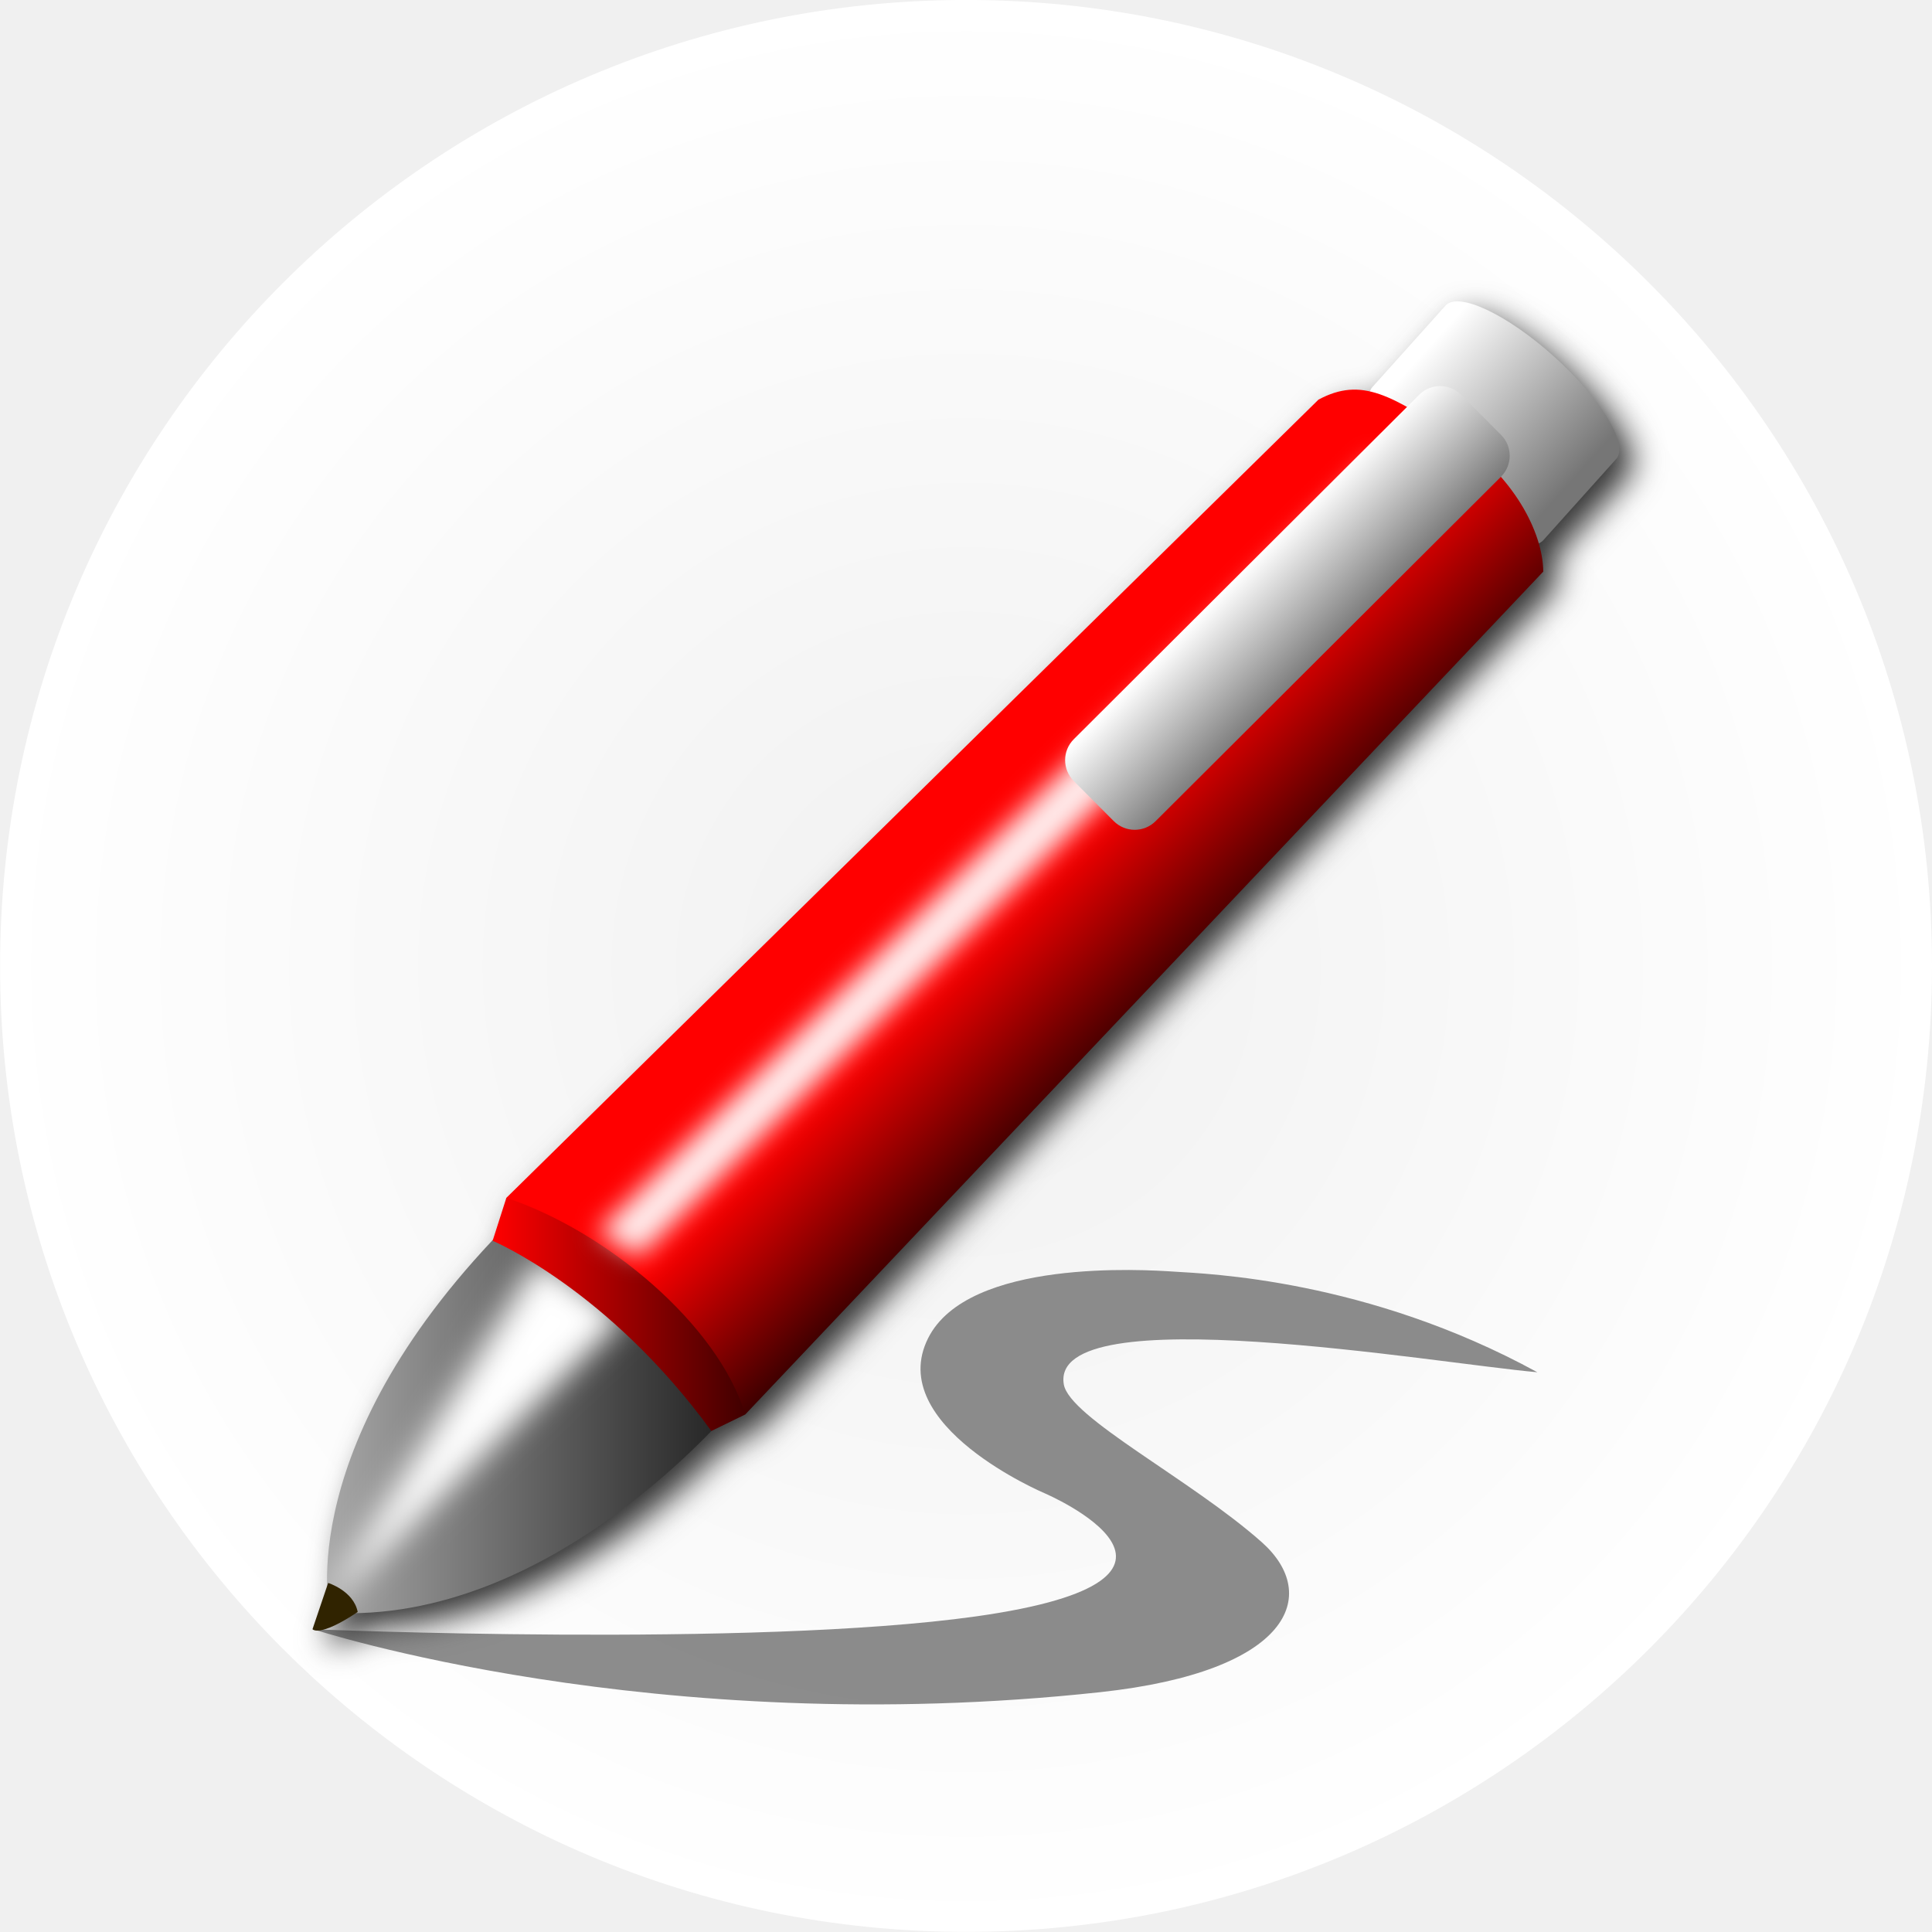
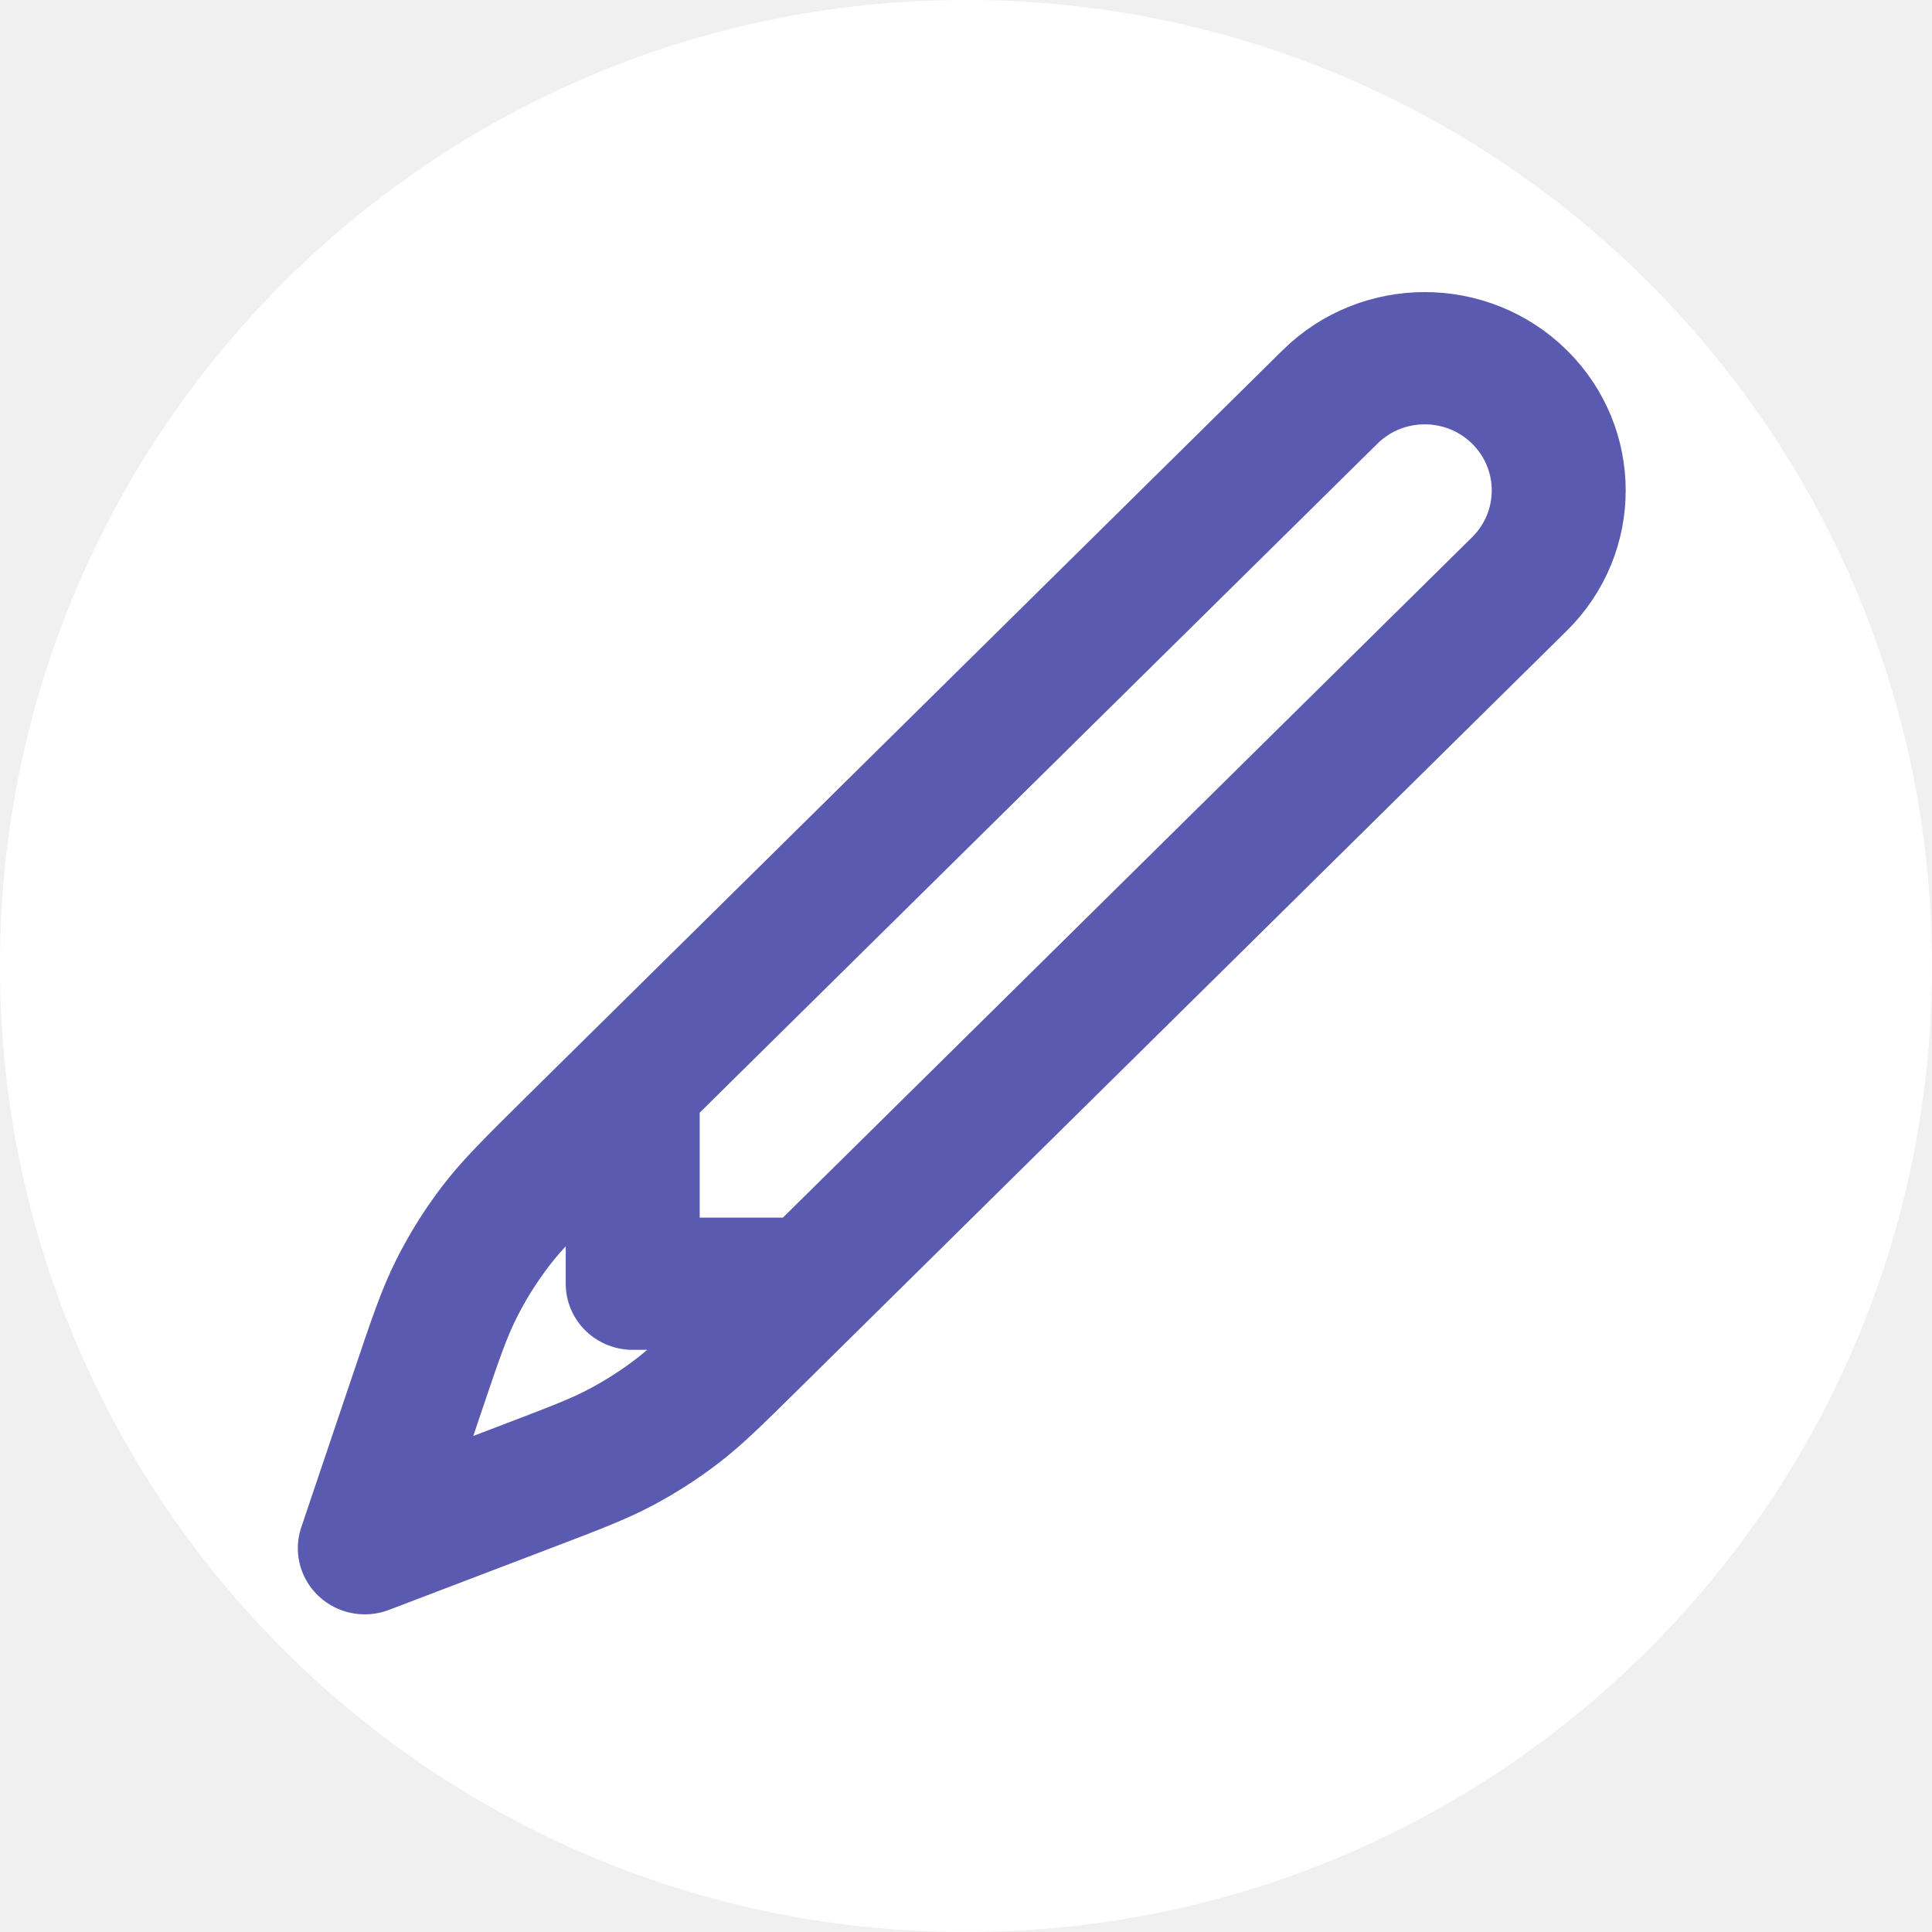
- <svg xmlns="http://www.w3.org/2000/svg" xmlns:xlink="http://www.w3.org/1999/xlink" width="42" height="42" viewBox="0 0 42 42" version="1.1" id="svg38508">
-   <defs id="defs38505">
-     <linearGradient id="gradientBackgroundCircle">
-       <stop style="stop-color:#ffffff;stop-opacity:0" offset="0" id="stop39510" />
-       <stop style="stop-color:#ffffff;stop-opacity:1" offset="1" id="stop39512" />
-     </linearGradient>
-     <radialGradient xlink:href="#gradientBackgroundCircle" id="radialGradient39516-8-7" cx="160.256" cy="201.691" fx="160.256" fy="201.691" r="7.276" gradientUnits="userSpaceOnUse" gradientTransform="matrix(0.7636364,0,0,0.7636364,36.02656,45.82022)" />
-     <filter style="color-interpolation-filters:sRGB" id="filter1048" x="-0.029" y="-0.029" width="1.069" height="1.068">
-       <feGaussianBlur stdDeviation="1.119" id="feGaussianBlur1050" />
-       <feOffset dx="1" dy="1" id="feOffset876" />
-     </filter>
-     <linearGradient xlink:href="#gradientStylusHolder" id="linearGradient11809" x1="110.361" y1="192.06" x2="117.926" y2="192.06" gradientUnits="userSpaceOnUse" gradientTransform="matrix(0.3077232,0,0,0.3077232,120.7681,143.1392)" />
-     <linearGradient id="gradientStylusHolder">
-       <stop style="stop-color:#a7a7a7;stop-opacity:1;" offset="0" id="stop9704" />
-       <stop style="stop-color:#212121;stop-opacity:1" offset="1" id="stop9706" />
-     </linearGradient>
-     <filter style="color-interpolation-filters:sRGB" id="filter12705-7" x="-0.124" y="-0.1" width="1.249" height="1.2">
-       <feGaussianBlur stdDeviation="0.274" id="feGaussianBlur12707-6" />
-     </filter>
-     <linearGradient xlink:href="#gradientBody" id="linearGradient12481" x1="113.455" y1="190.967" x2="118.71" y2="190.967" gradientUnits="userSpaceOnUse" gradientTransform="matrix(0.3077232,0,0,0.3077232,120.7681,143.1392)" />
-     <linearGradient id="gradientBody">
-       <stop style="stop-color:#ff0000;stop-opacity:1" offset="0" id="stop6588" />
-       <stop style="stop-color:#2b0000;stop-opacity:1" offset="1" id="stop6590" />
-     </linearGradient>
-     <linearGradient xlink:href="#gradientButtonAndPin" id="linearGradient8002" gradientUnits="userSpaceOnUse" gradientTransform="matrix(0.2205807,0,0,0.2205807,225.3879,0.08238655)" x1="115.951" y1="174.197" x2="121.063" y2="174.197" />
-     <linearGradient id="gradientButtonAndPin">
-       <stop style="stop-color:#ffffff;stop-opacity:1" offset="0" id="stop6886" />
-       <stop style="stop-color:#767676;stop-opacity:1" offset="1" id="stop6888" />
-     </linearGradient>
-     <linearGradient xlink:href="#gradientBody" id="linearGradient6594-9" x1="106.144" y1="128.428" x2="108.696" y2="130.979" gradientUnits="userSpaceOnUse" gradientTransform="matrix(0.3077232,0,0,0.3077232,126.4418,159.5023)" />
-     <filter style="color-interpolation-filters:sRGB" id="filter40862-5" x="-0.036" y="-0.038" width="1.072" height="1.076">
-       <feGaussianBlur stdDeviation="0.236" id="feGaussianBlur40864-4" />
-     </filter>
-     <linearGradient xlink:href="#gradientButtonAndPin" id="linearGradient6790" x1="215.252" y1="34.827" x2="217.523" y2="34.805" gradientUnits="userSpaceOnUse" gradientTransform="matrix(0.3077232,0,0,0.3077232,186.6322,15.46807)" />
-   </defs>
-   <g id="layer1" transform="translate(-152.8475,-194.2822)">
-     <g id="g1275" transform="matrix(3.779527,0,0,3.779527,-424.8438,-540.0127)">
-       <circle style="display:inline;fill:url(#radialGradient39516-8-7);fill-opacity:1;stroke-width:0.012;stroke-linecap:round;stroke-linejoin:round" id="path38960-7-4" cx="158.404" cy="199.838" r="5.556" />
-       <path style="fill:#7a7a7a;fill-opacity:0.867;stroke:none;stroke-width:0.165;stroke-linecap:round;stroke-linejoin:round;stroke-miterlimit:4;stroke-dasharray:none;stroke-opacity:1" d="m 110.089,196.651 c 0,0 5.723,2.09 13.252,1.18 3.201,-0.387 3.712,-1.819 2.714,-2.806 -1.187,-1.172 -3.239,-2.334 -3.331,-2.955 -0.244,-1.65 6.265,-0.391 7.967,-0.225 -2.868,-1.746 -5.568,-1.843 -6.101,-1.882 -0.511,-0.038 -3.478,-0.248 -4.149,1.246 -0.736,1.636 1.962,2.901 1.962,2.901 0,0 3.354,1.599 -1.16,2.304 -3.771,0.589 -11.154,0.239 -11.154,0.239 z" id="path12742-7" transform="matrix(0.3418901,0,0,0.3073863,117.0081,143.2046)" />
-       <path id="path1011" style="mix-blend-mode:normal;fill:#333333;fill-opacity:1;stroke:none;stroke-width:1.091px;stroke-linecap:butt;stroke-linejoin:miter;stroke-opacity:1;filter:url(#filter1048)" d="m -25.039,2.119 c -0.369,-5.738e-4 -0.656,0.096 -0.84,0.301 l -5.17,5.76 c -0.081,0.09 -0.138,0.197 -0.174,0.32 -1.215,-0.276 -2.344,-0.122 -3.639,0.576 l -57.369,56.383 -0.955,2.977 c -10.707,11.355 -11.802,20.605 -11.703,24.428 l -1.037,3.066 c 0,0 0.439,0.601 3.07,-1.133 11.743,-0.236 21.552,-9.177 25.111,-12.871 l 0.004,-0.002 2.389,-1.168 56.371,-59.539 c -0.007,-0.617 -0.12,-1.291 -0.324,-1.992 0.129,-0.05 0.237,-0.121 0.322,-0.217 L -13.813,13.248 c 0.904,-1.008 -1.06,-4.235 -4.402,-7.234 -2.663,-2.39 -5.375,-3.892 -6.824,-3.895 z" transform="matrix(0.08141844,0,0,0.08141844,163.2692,195.8429)" />
-       <path style="fill:url(#linearGradient11809);fill-opacity:1;stroke:none;stroke-width:0.089px;stroke-linecap:butt;stroke-linejoin:miter;stroke-opacity:1" d="m 154.744,203.558 c 0,0 -0.227,-0.982 1.051,-2.26 1.278,-1.278 1.261,1.087 1.261,1.087 0,0 -1.037,1.249 -2.312,1.173 z" id="path9606" />
-       <path style="fill:#ffffff;fill-opacity:1;stroke:none;stroke-width:0.265px;stroke-linecap:butt;stroke-linejoin:miter;stroke-opacity:1;filter:url(#filter12705-7)" d="m 109.869,196.123 3.798,-6.57 1.488,1.106 -5.286,5.465 z" id="path12389-5" transform="matrix(0.3341322,0,0,0.3133411,117.9652,142.117)" />
-       <path style="fill:#302300;fill-opacity:1;stroke:none;stroke-width:0.081px;stroke-linecap:butt;stroke-linejoin:miter;stroke-opacity:1" d="m 154.735,203.387 c 0,0 0.146,0.045 0.17,0.167 -0.223,0.149 -0.26,0.099 -0.26,0.099 z" id="path38159-5" />
-       <path style="fill:url(#linearGradient12481);fill-opacity:1;stroke:none;stroke-width:0.081px;stroke-linecap:butt;stroke-linejoin:miter;stroke-opacity:1" d="m 155.76,201.172 -0.079,0.247 c 0,0 0.663,0.277 1.258,1.094 0.502,0.689 0,0 0,0 l 0.195,-0.095 -0.079,-0.996 -0.942,-0.239 z" id="path12399" />
-       <rect style="fill:url(#linearGradient8002);fill-opacity:1;stroke:none;stroke-width:0.036;stroke-linecap:round;stroke-linejoin:round" id="rect7697" width="1.32" height="1.028" x="250.878" y="38.076" ry="0.199" transform="rotate(41.90244)" rx="0.66" />
-       <path style="fill:url(#linearGradient6594-9);fill-opacity:1;stroke:none;stroke-width:0.081px;stroke-linecap:butt;stroke-linejoin:miter;stroke-opacity:1" d="m 155.76,201.172 4.671,-4.591 c 0.249,-0.134 0.423,-0.024 0.792,0.22 0.327,0.216 0.499,0.539 0.501,0.769 l -4.59,4.848 c -0.158,-0.521 -0.804,-1.057 -1.374,-1.246 z" id="path55-2-5" />
-       <path style="mix-blend-mode:normal;fill:#ffffff;fill-opacity:0.923;stroke:none;stroke-width:0.265px;stroke-linecap:butt;stroke-linejoin:miter;stroke-opacity:1;filter:url(#filter40862-5)" d="m 132.266,204.414 0.773,0.466 14.865,-14.596 -1.083,-0.301 z" id="path40464-3" transform="matrix(0.3077232,0,0,0.3077232,115.5822,138.4651)" />
-       <rect style="fill:url(#linearGradient6790);fill-opacity:1;stroke:none;stroke-width:0.051;stroke-linecap:round;stroke-linejoin:round" id="rect6666" width="0.666" height="3.146" x="252.87" y="24.612" transform="rotate(45.07926)" ry="0.17" />
-     </g>
+ <svg xmlns="http://www.w3.org/2000/svg" width="800px" height="800px" viewBox="0 0 24 24" fill="none" version="1.1" id="svg1">
+   <defs id="defs1" />
+   <g id="SVGRepo_bgCarrier" stroke-width="0" />
+   <g id="SVGRepo_tracerCarrier" stroke-linecap="round" stroke-linejoin="round" />
+   <circle style="fill:#ffffff;stroke-width:0.032;fill-opacity:1" id="path2" cx="11.931" cy="12.068" transform="rotate(-0.3263356)" r="12" />
+   <g id="SVGRepo_iconCarrier" transform="matrix(0.8320152,0,0,0.8214036,2.035631,1.983)">
+     <path d="M 9.657,17 H 7 V 14 M 6.102,14.897 17.411,3.589 c 0.781,-0.781 2.047,-0.781 2.829,0 0.781,0.781 0.781,2.047 0,2.828 L 8.764,17.893 c -0.536,0.536 -0.804,0.804 -1.101,1.034 -0.264,0.205 -0.544,0.387 -0.838,0.545 -0.331,0.178 -0.684,0.315 -1.392,0.588 L 3,21 3.783,18.65 C 4.05,17.848 4.184,17.447 4.37,17.073 4.535,16.74 4.731,16.424 4.954,16.128 5.206,15.794 5.505,15.495 6.102,14.897 Z" stroke="#ffffff" stroke-width="2" stroke-linecap="round" stroke-linejoin="round" id="path1" style="stroke:#5a5ab0;stroke-opacity:1" />
  </g>
</svg>
